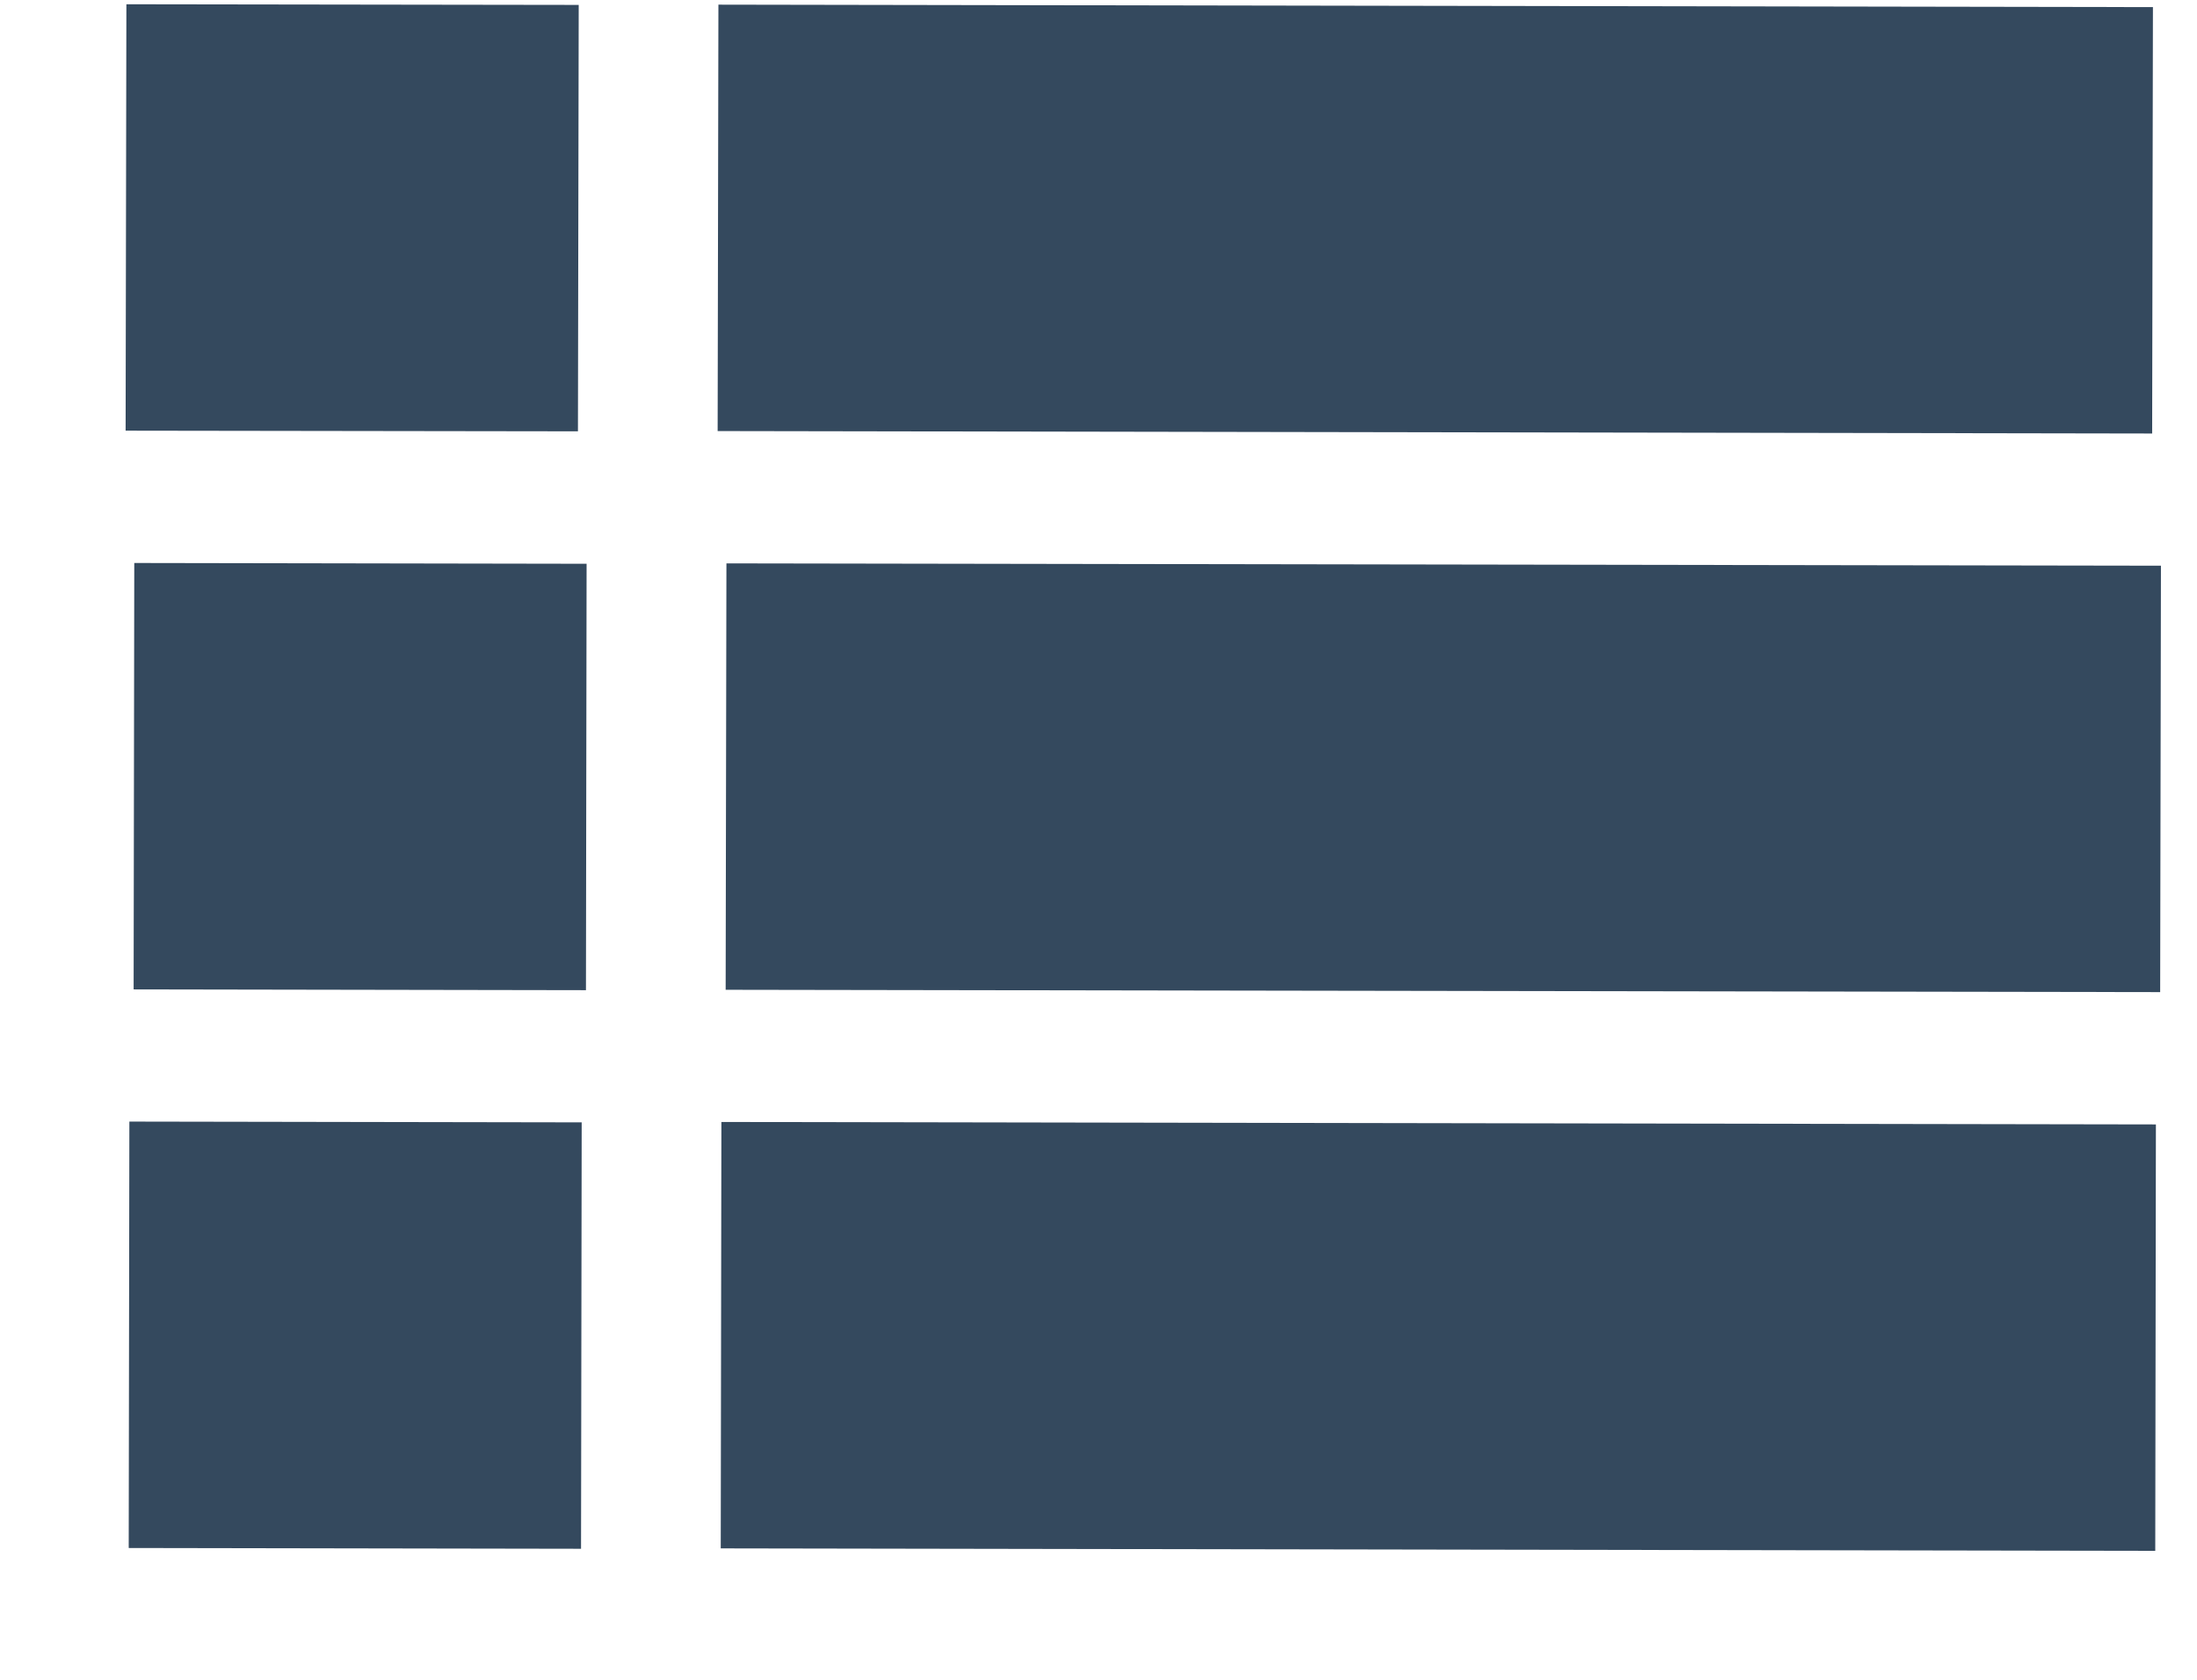
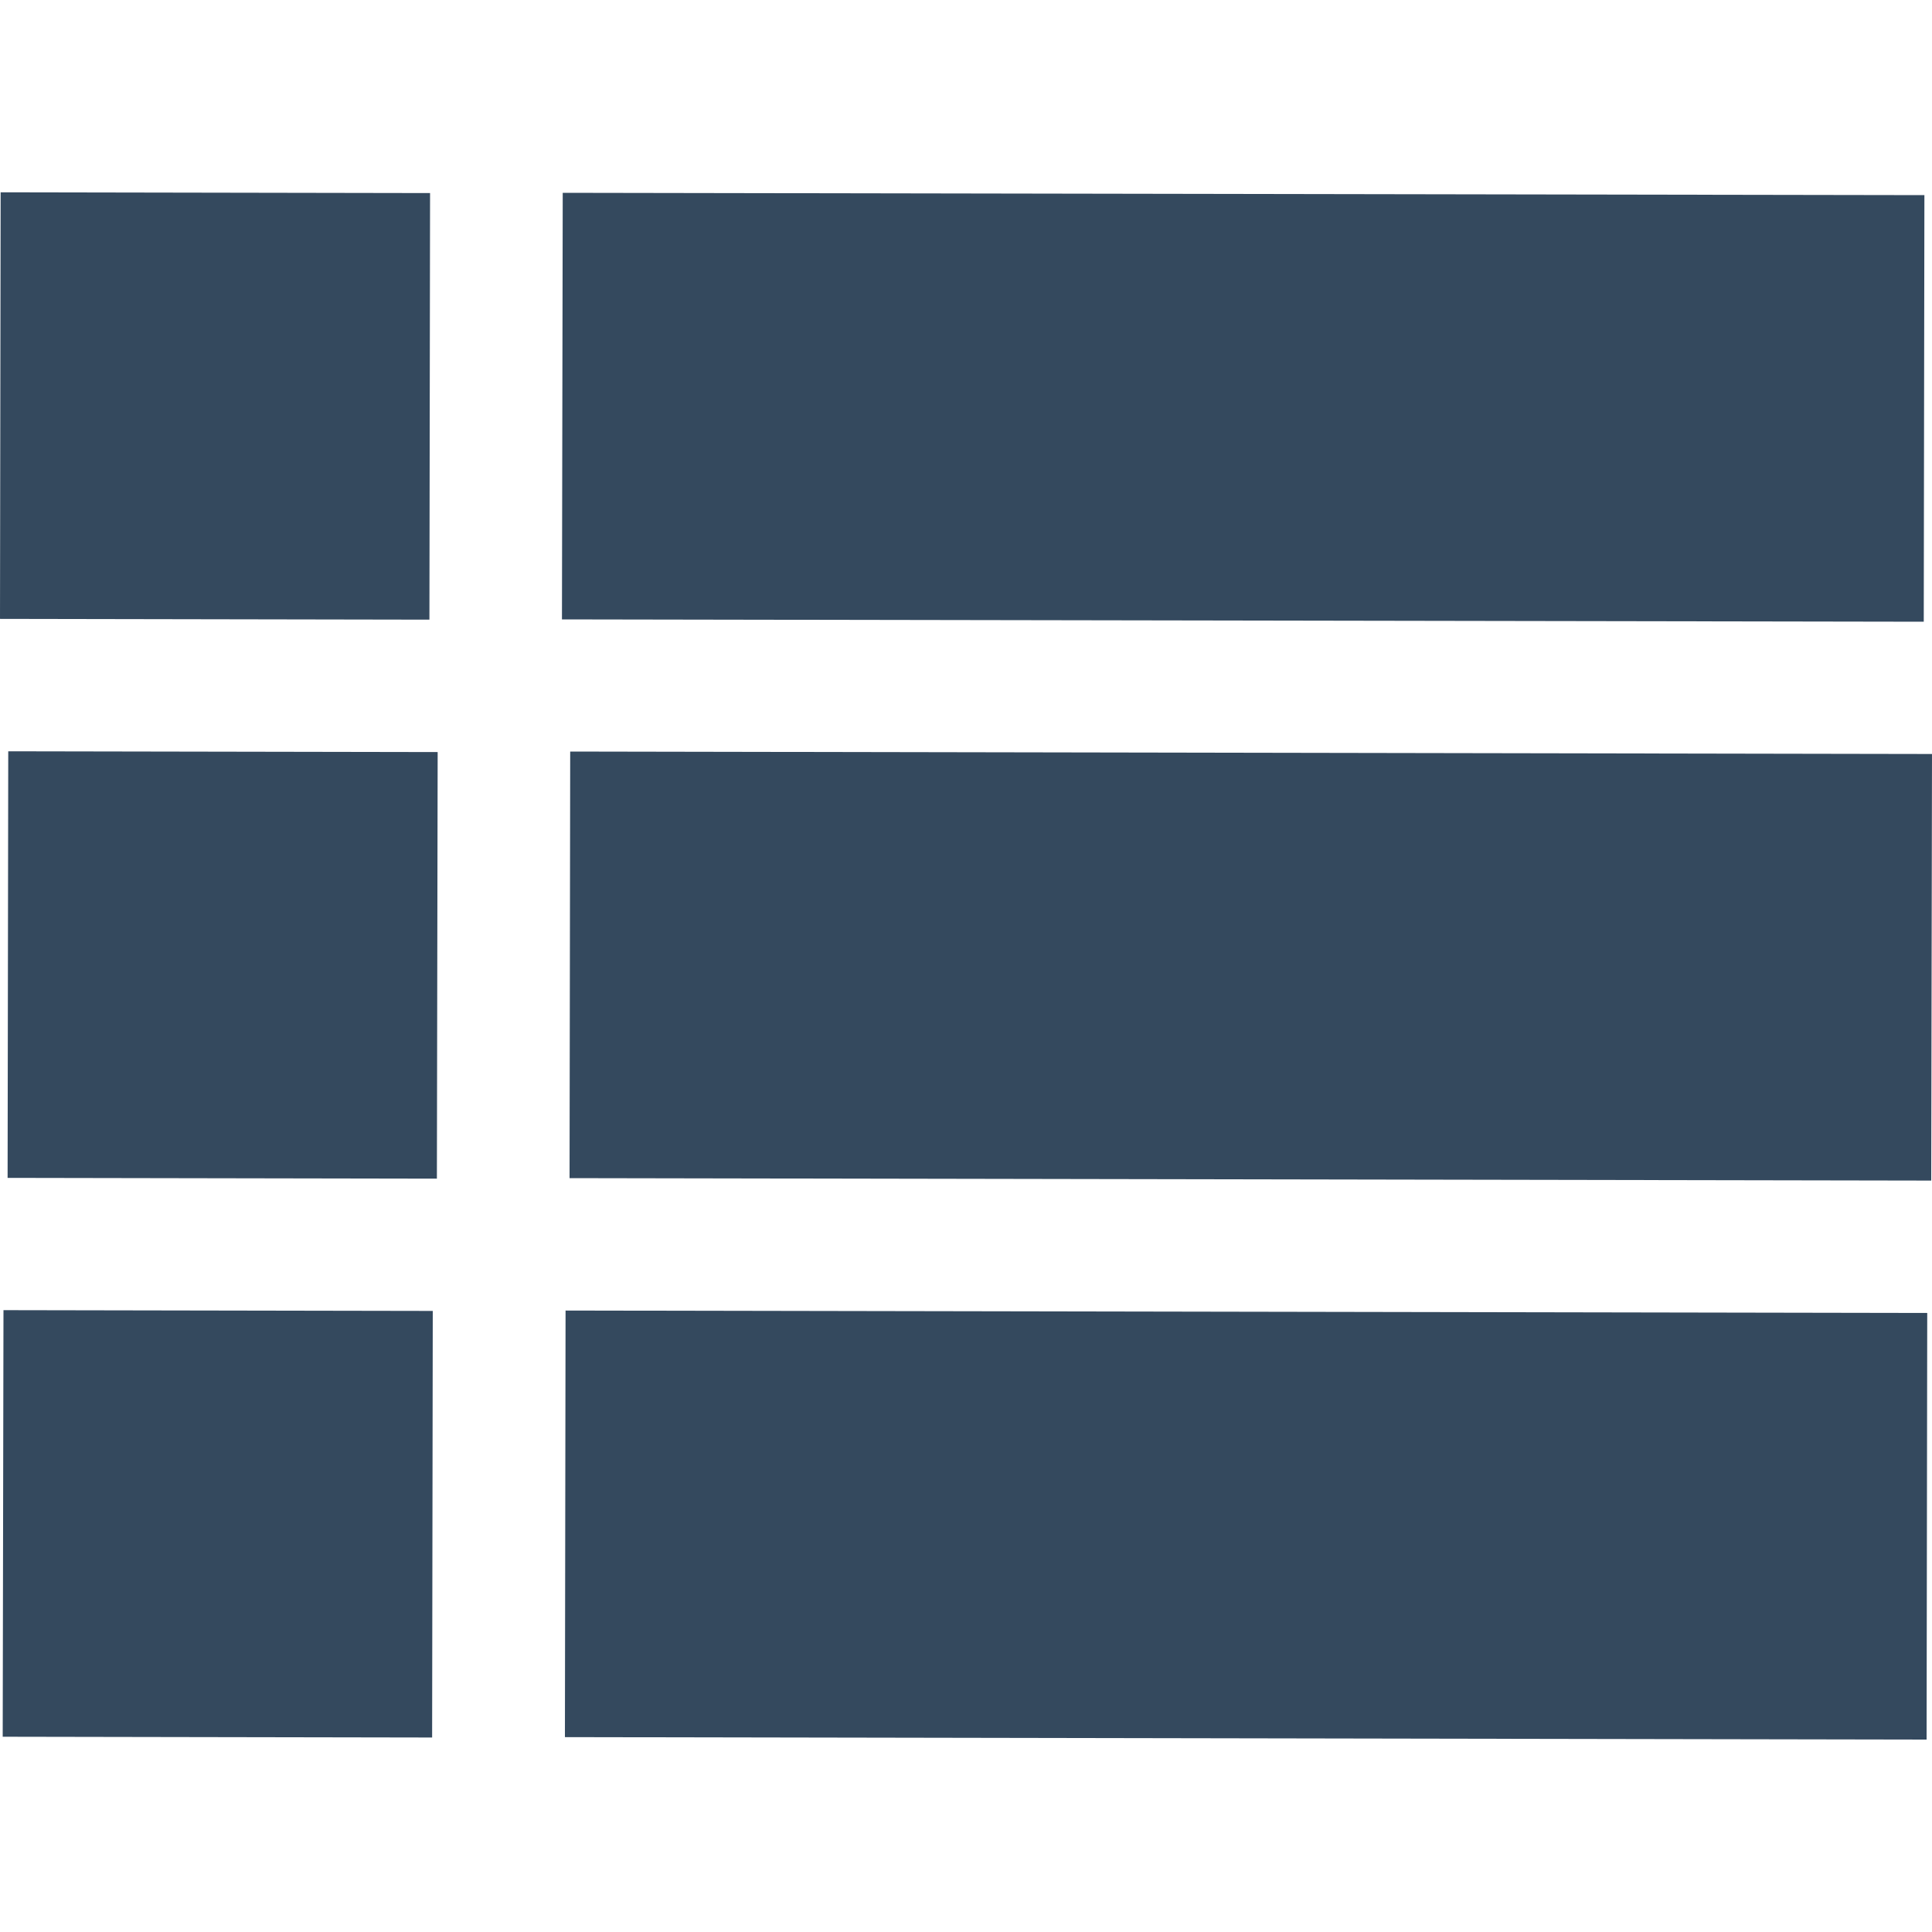
- <svg xmlns="http://www.w3.org/2000/svg" width="17" height="13" viewBox="0 0 17 13" fill="none">
-   <path d="M0.978 0.033L0.972 3.333L4.472 3.338L4.478 0.038L0.978 0.033Z" fill="#34495E" />
-   <path d="M5.559 0.036L5.553 3.336L16.653 3.355L16.659 0.055L5.559 0.036Z" fill="#34495E" />
-   <path d="M1.039 4.357L1.034 7.657L4.534 7.663L4.539 4.363L1.039 4.357Z" fill="#34495E" />
-   <path d="M5.621 4.36L5.615 7.66L16.715 7.678L16.721 4.378L5.621 4.36Z" fill="#34495E" />
-   <path d="M1.001 8.68L0.996 11.98L4.496 11.986L4.501 8.686L1.001 8.68Z" fill="#34495E" />
-   <path d="M5.582 8.683L5.577 11.983L16.677 12.002L16.682 8.702L5.582 8.683Z" fill="#34495E" />
+ <svg xmlns="http://www.w3.org/2000/svg" width="15" height="15" viewBox="0 0 15 15" fill="none">
+   <path d="M0.005 1.493L0 4.805L3.334 4.811L3.339 1.499L0.005 1.493Z" fill="#34495E" />
+   <path d="M4.369 1.497L4.363 4.809L14.936 4.827L14.941 1.515L4.369 1.497Z" fill="#34495E" />
+   <path d="M0.064 5.833L0.059 9.145L3.392 9.151L3.398 5.839L0.064 5.833Z" fill="#34495E" />
+   <path d="M4.427 5.835L4.422 9.147L14.994 9.166L15 5.854L4.427 5.835Z" fill="#34495E" />
+   <path d="M0.027 10.172L0.021 13.484L3.355 13.49L3.36 10.178L0.027 10.172Z" fill="#34495E" />
+   <path d="M4.391 10.175L4.386 13.487L14.958 13.506L14.963 10.194L4.391 10.175Z" fill="#34495E" />
</svg>
